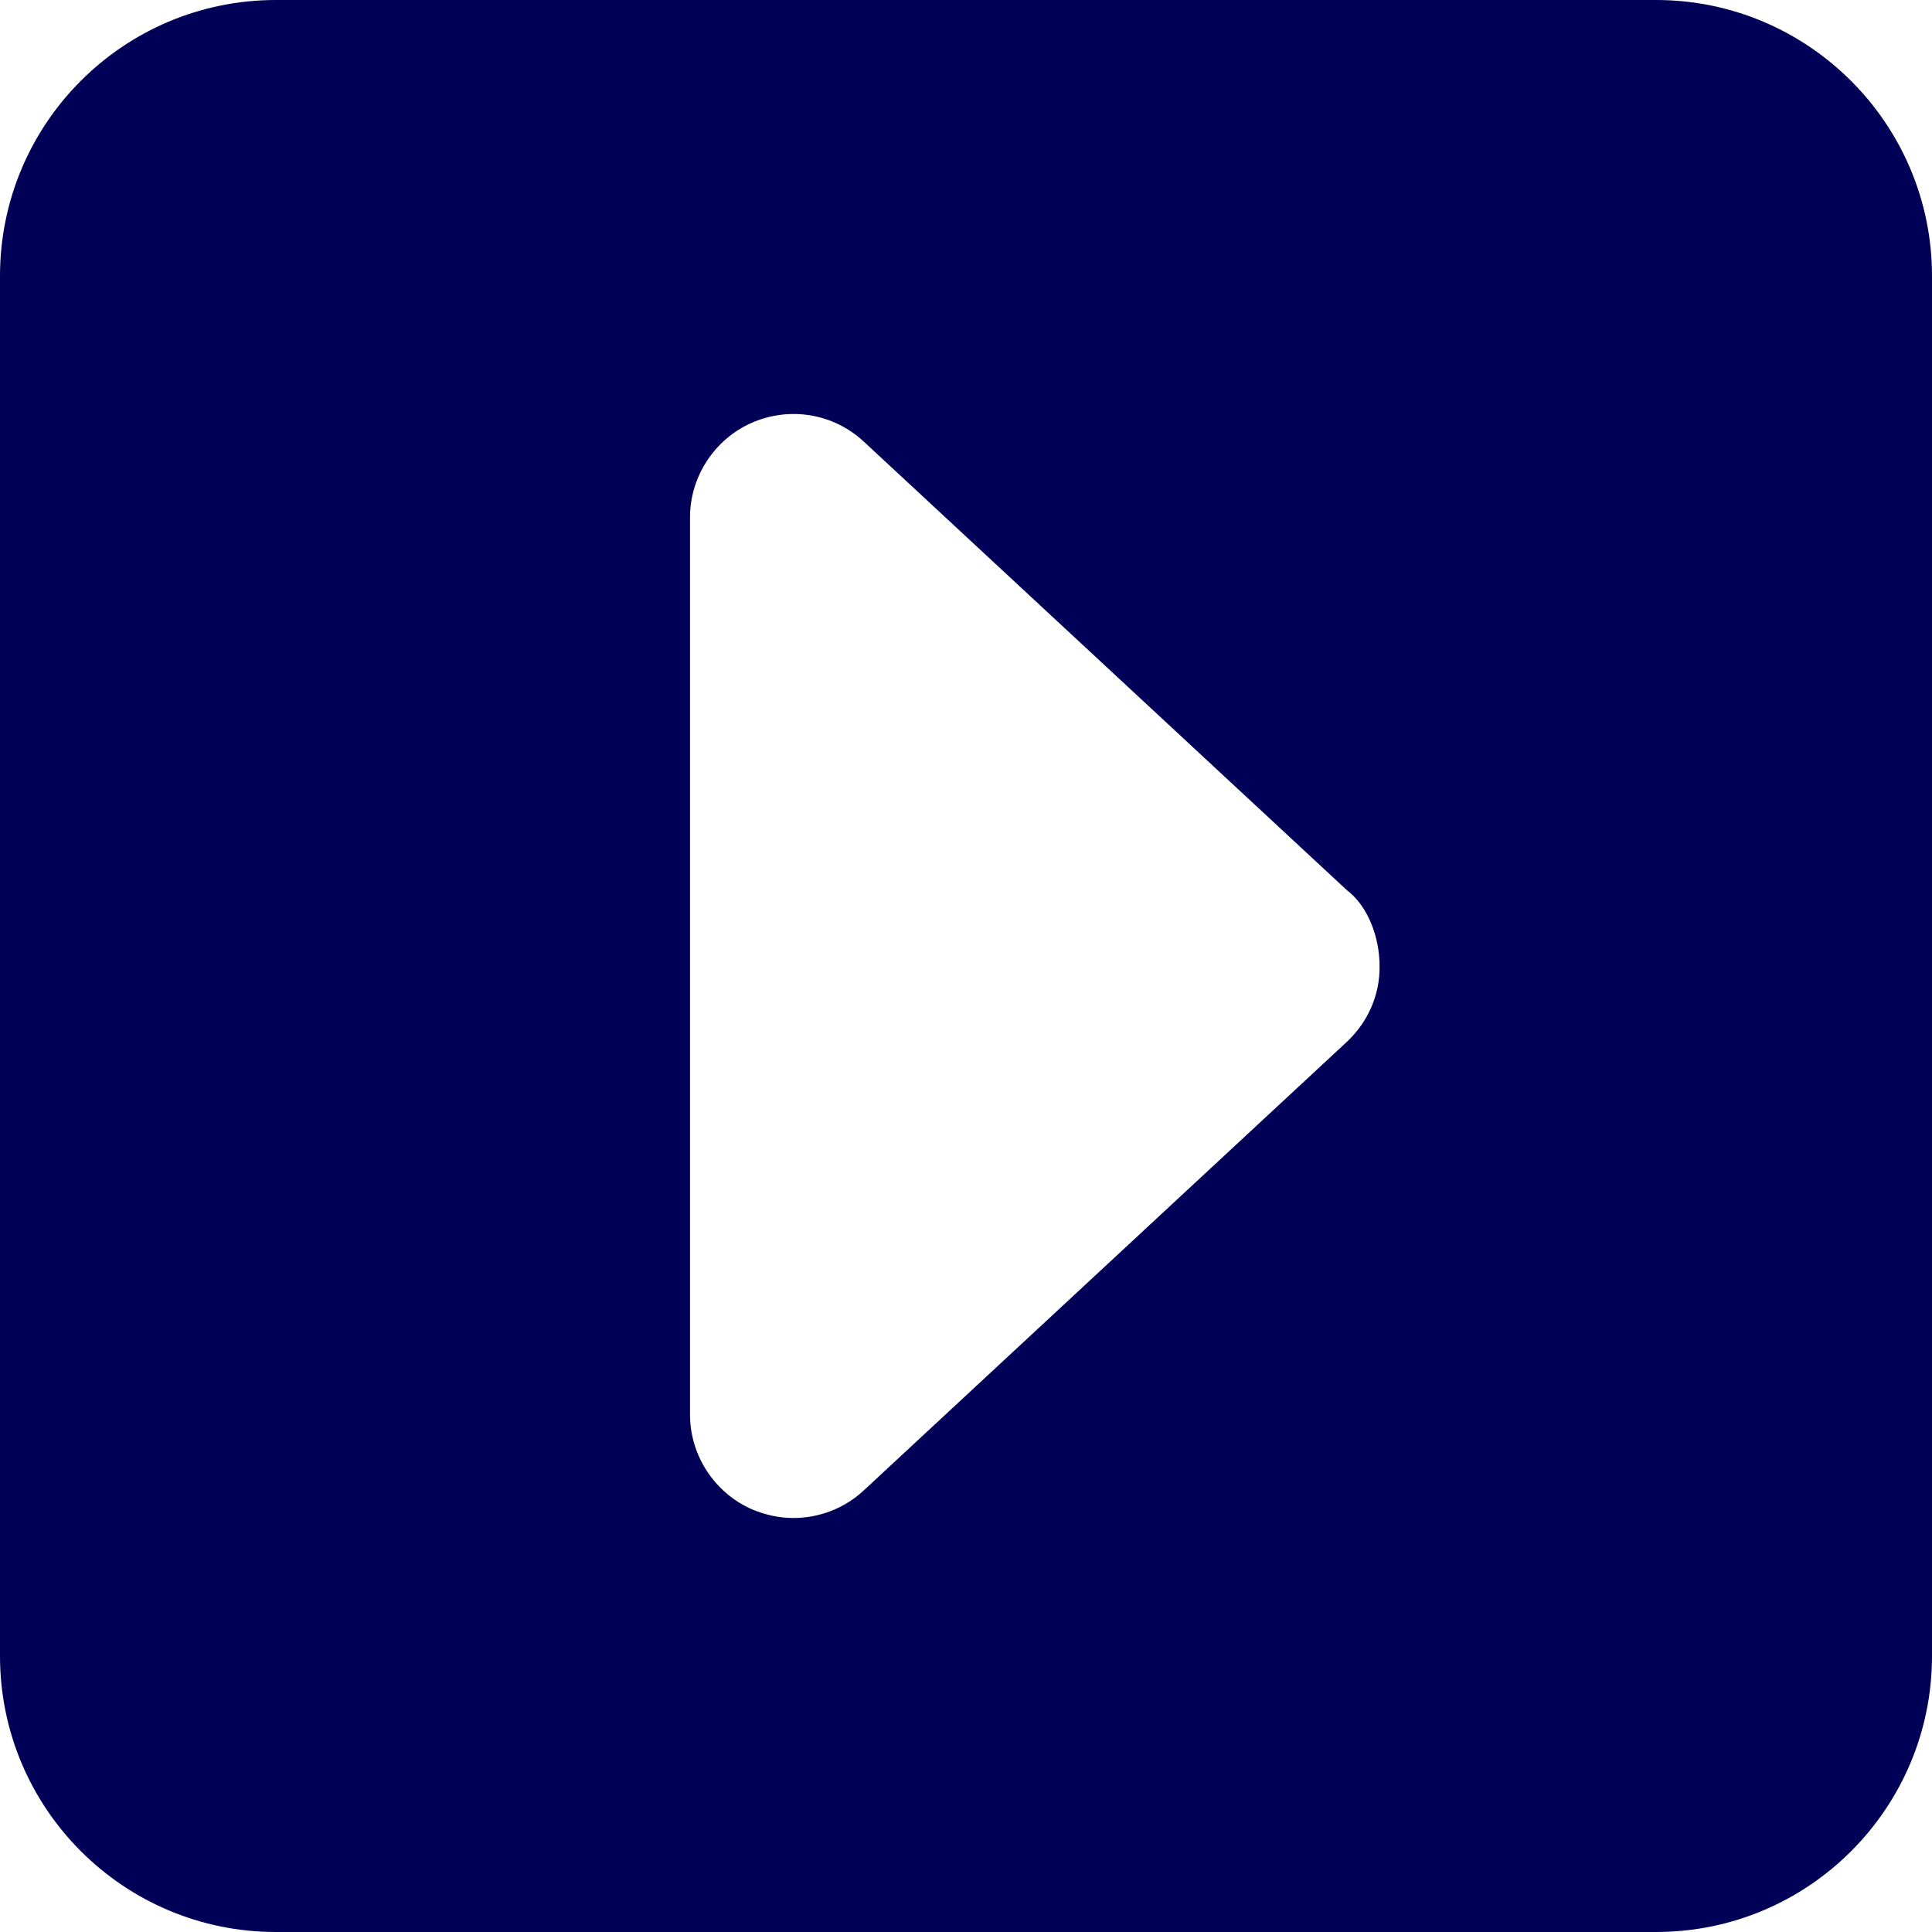
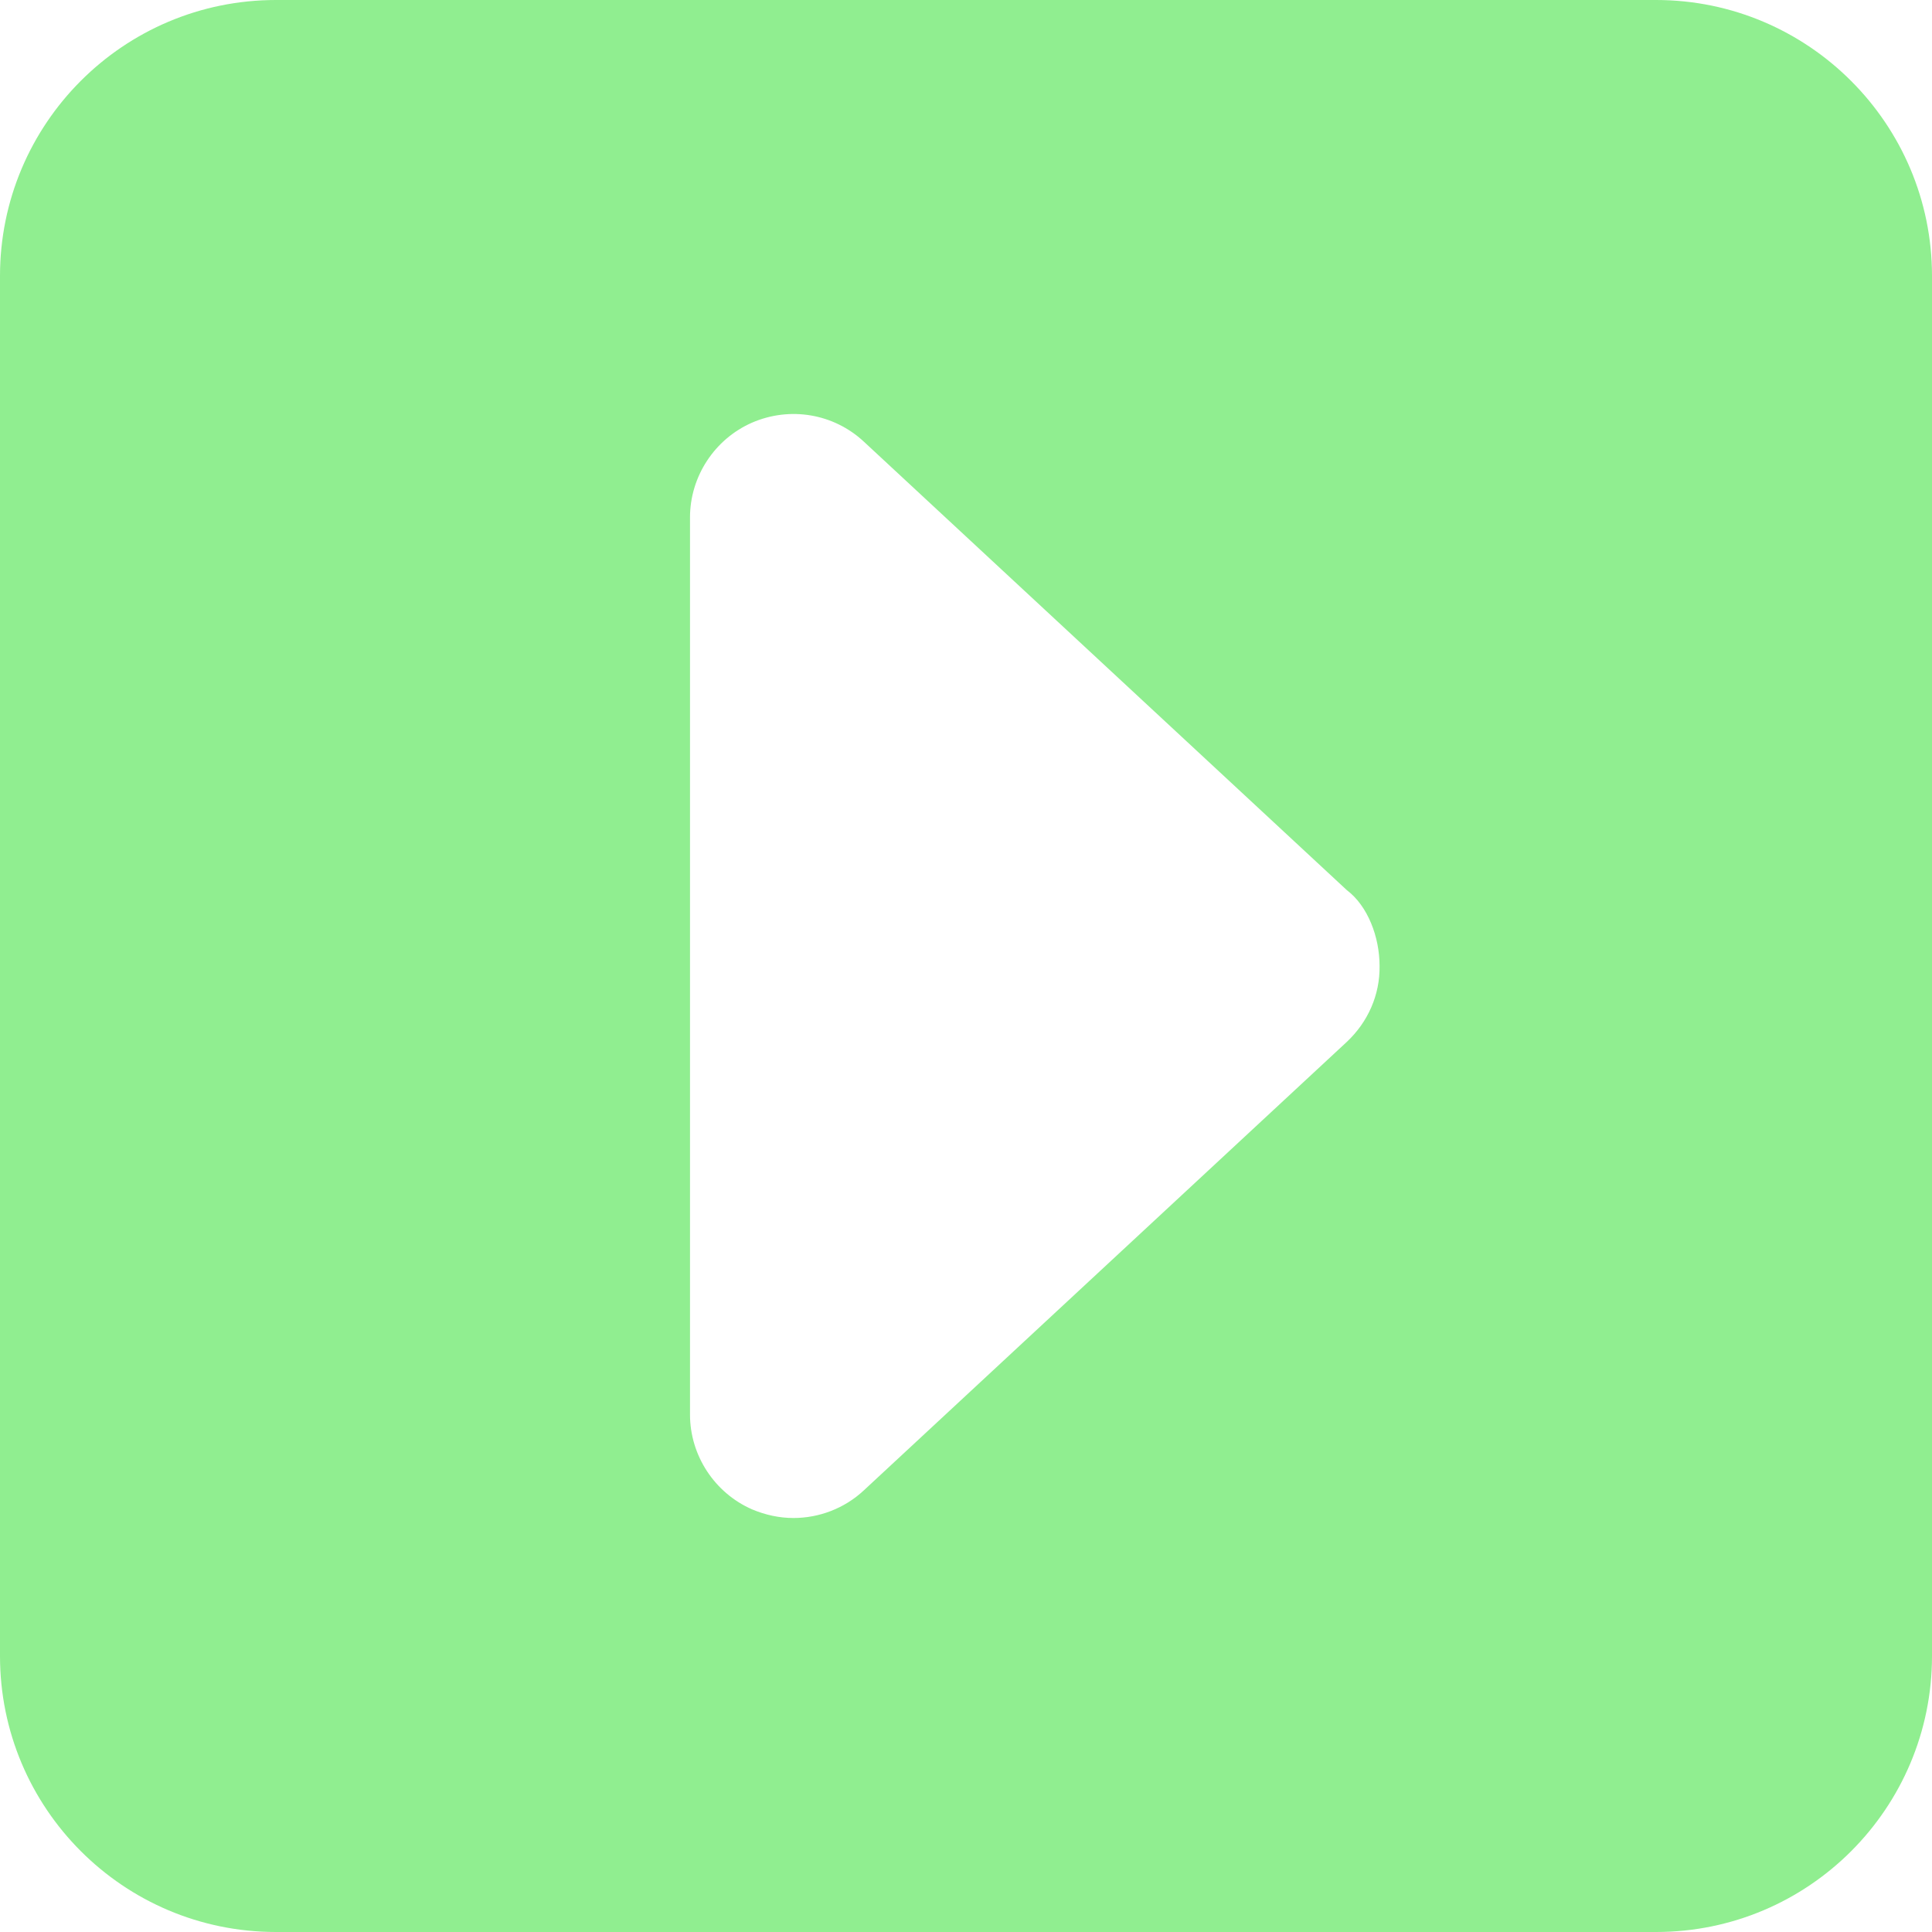
<svg xmlns="http://www.w3.org/2000/svg" version="1.1" id="Layer_1" x="0px" y="0px" viewBox="0 0 448 448" style="enable-background:new 0 0 448 448;" xml:space="preserve">
  <style type="text/css">
- 	.st0{fill:#000056;}
+ 	.st0{fill:#90EE90;}
</style>
  <path class="st0" d="M384,0H64C28.6,0,0,28.7,0,64v320c0,35.3,28.6,64,64,64h320c35.4,0,64-28.7,64-64V64C448,28.7,419.3,0,384,0z   M312.3,241.6l-112,104c-4.5,4.2-10.4,6.4-16.3,6.4c-3.3,0-6.5-0.7-9.6-2c-8.7-3.8-14.4-12.5-14.4-22V120c0-9.5,5.7-18.2,14.4-22  c8.8-3.8,18.9-2.1,25.9,4.4l112,104c4.9,3.7,7.6,10.9,7.6,17.6C320,230.7,317.2,237,312.3,241.6z" />
</svg>
